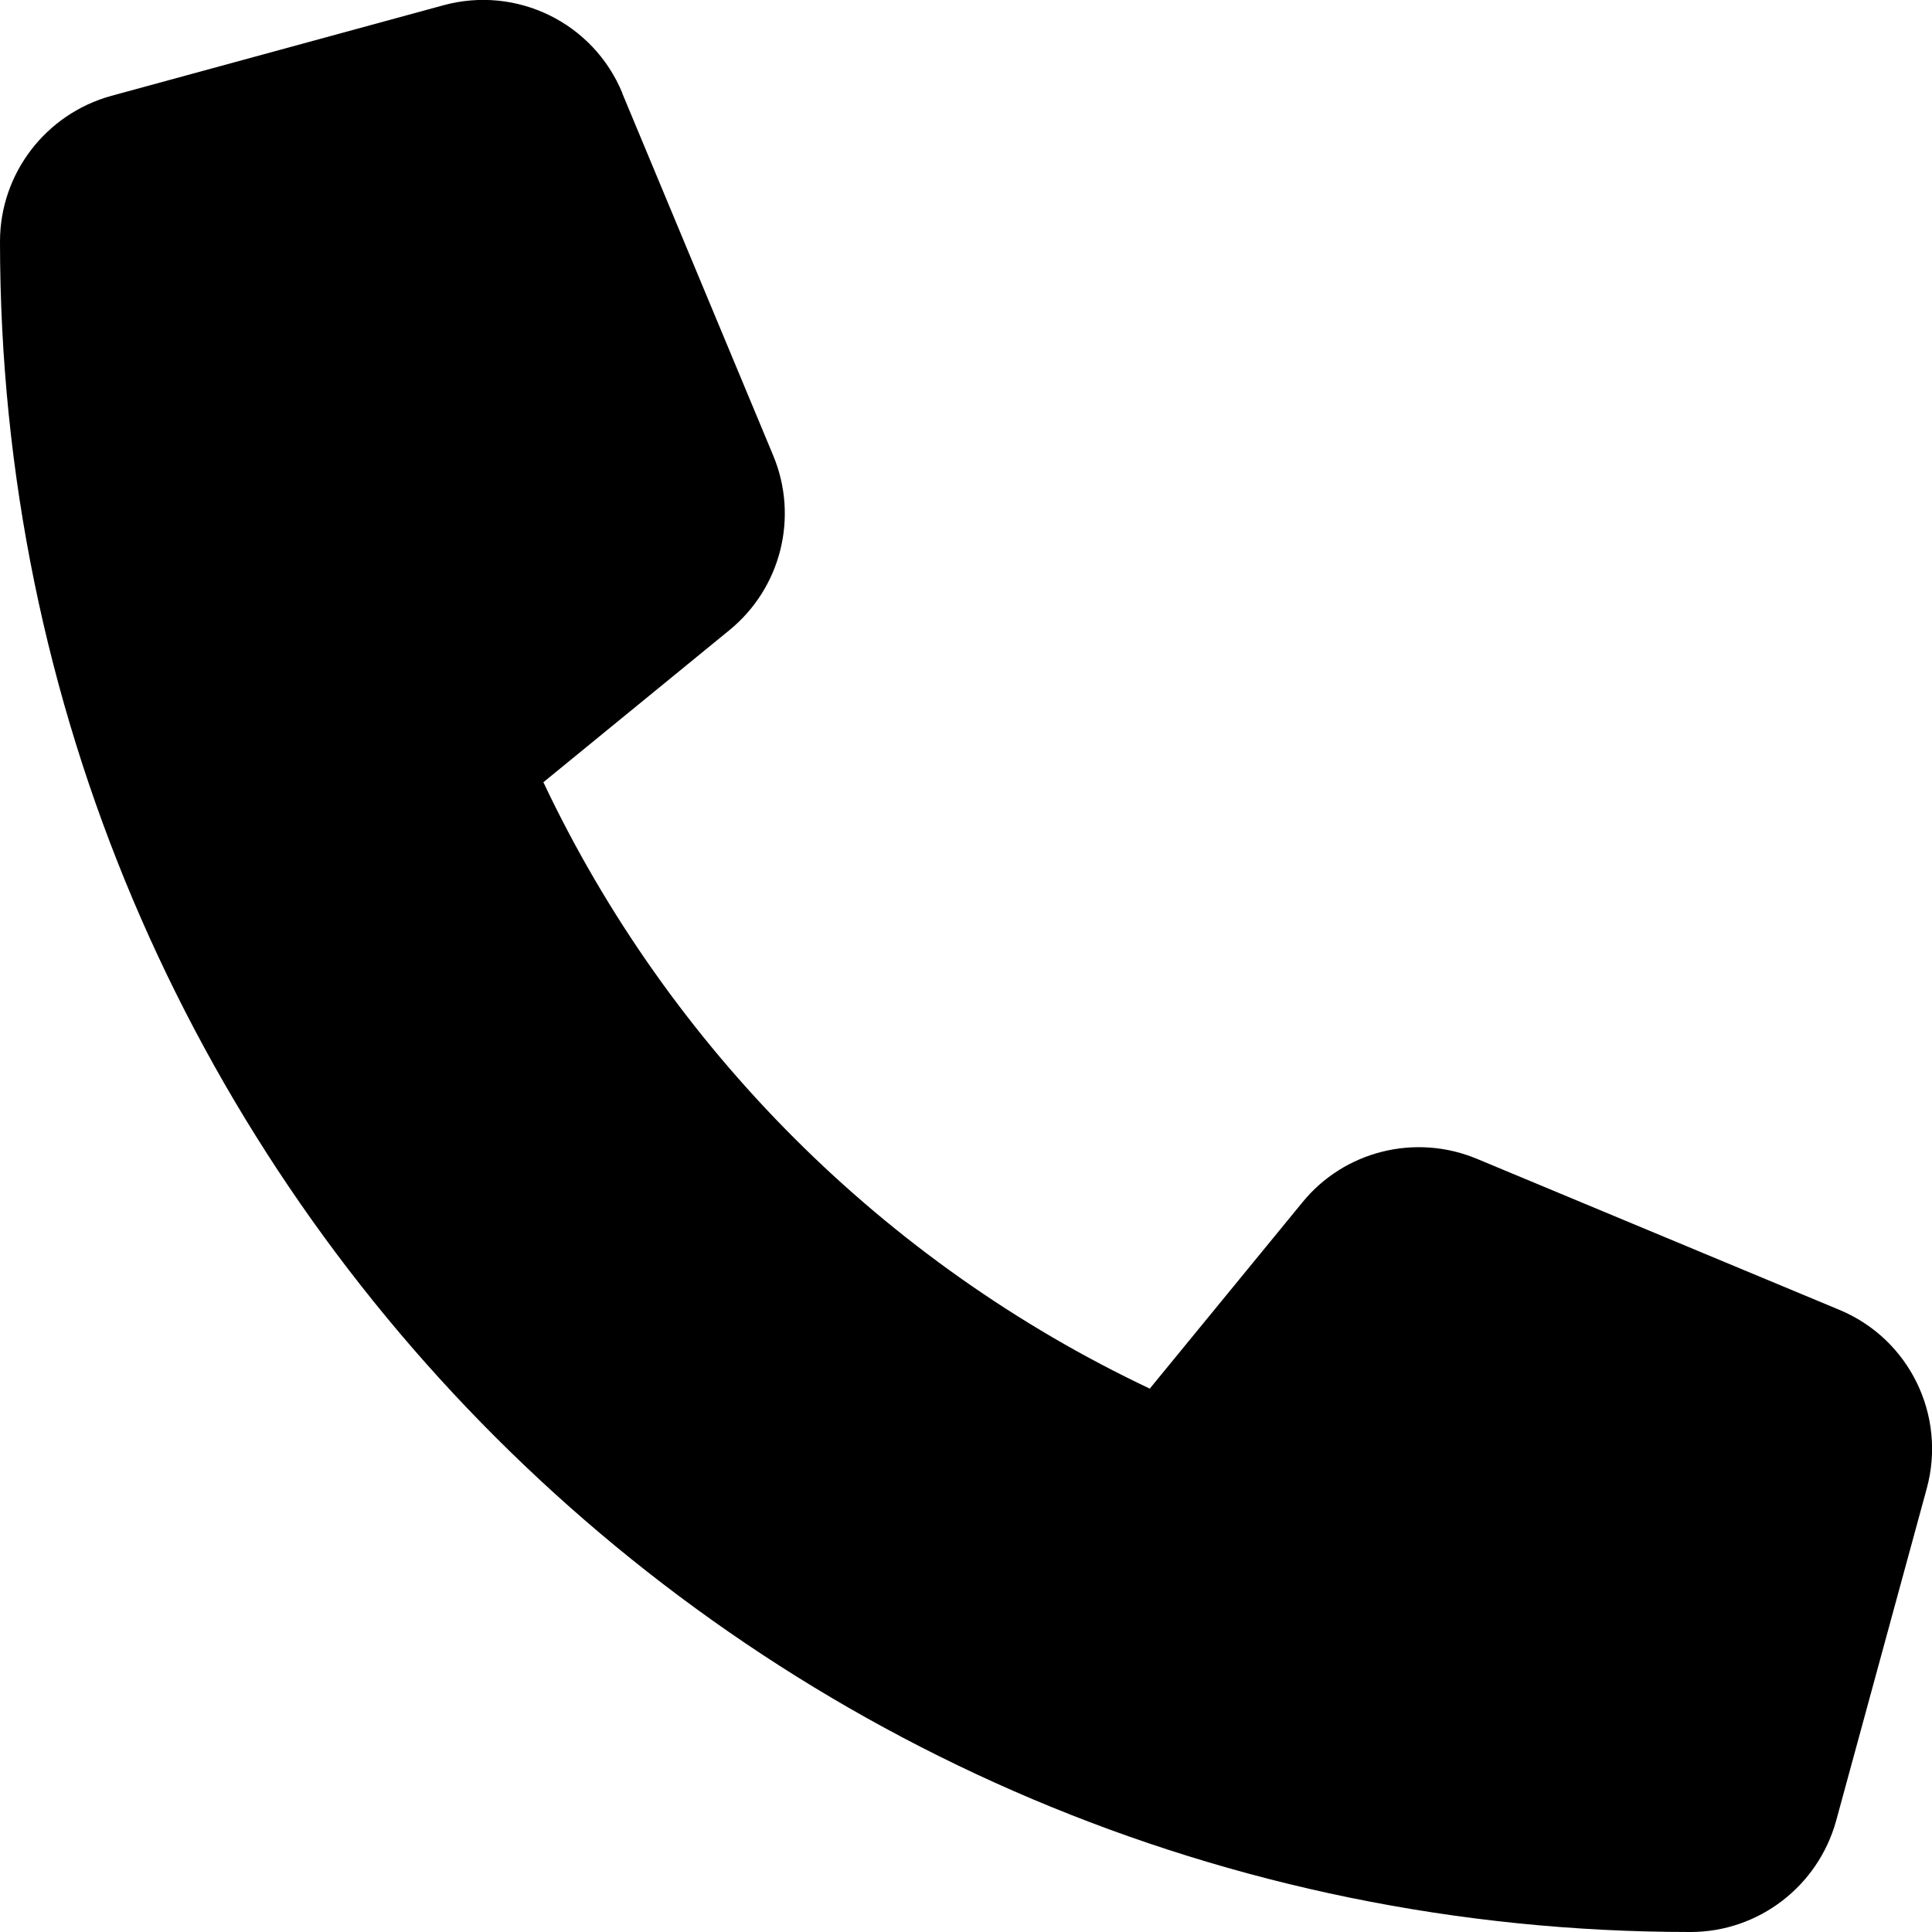
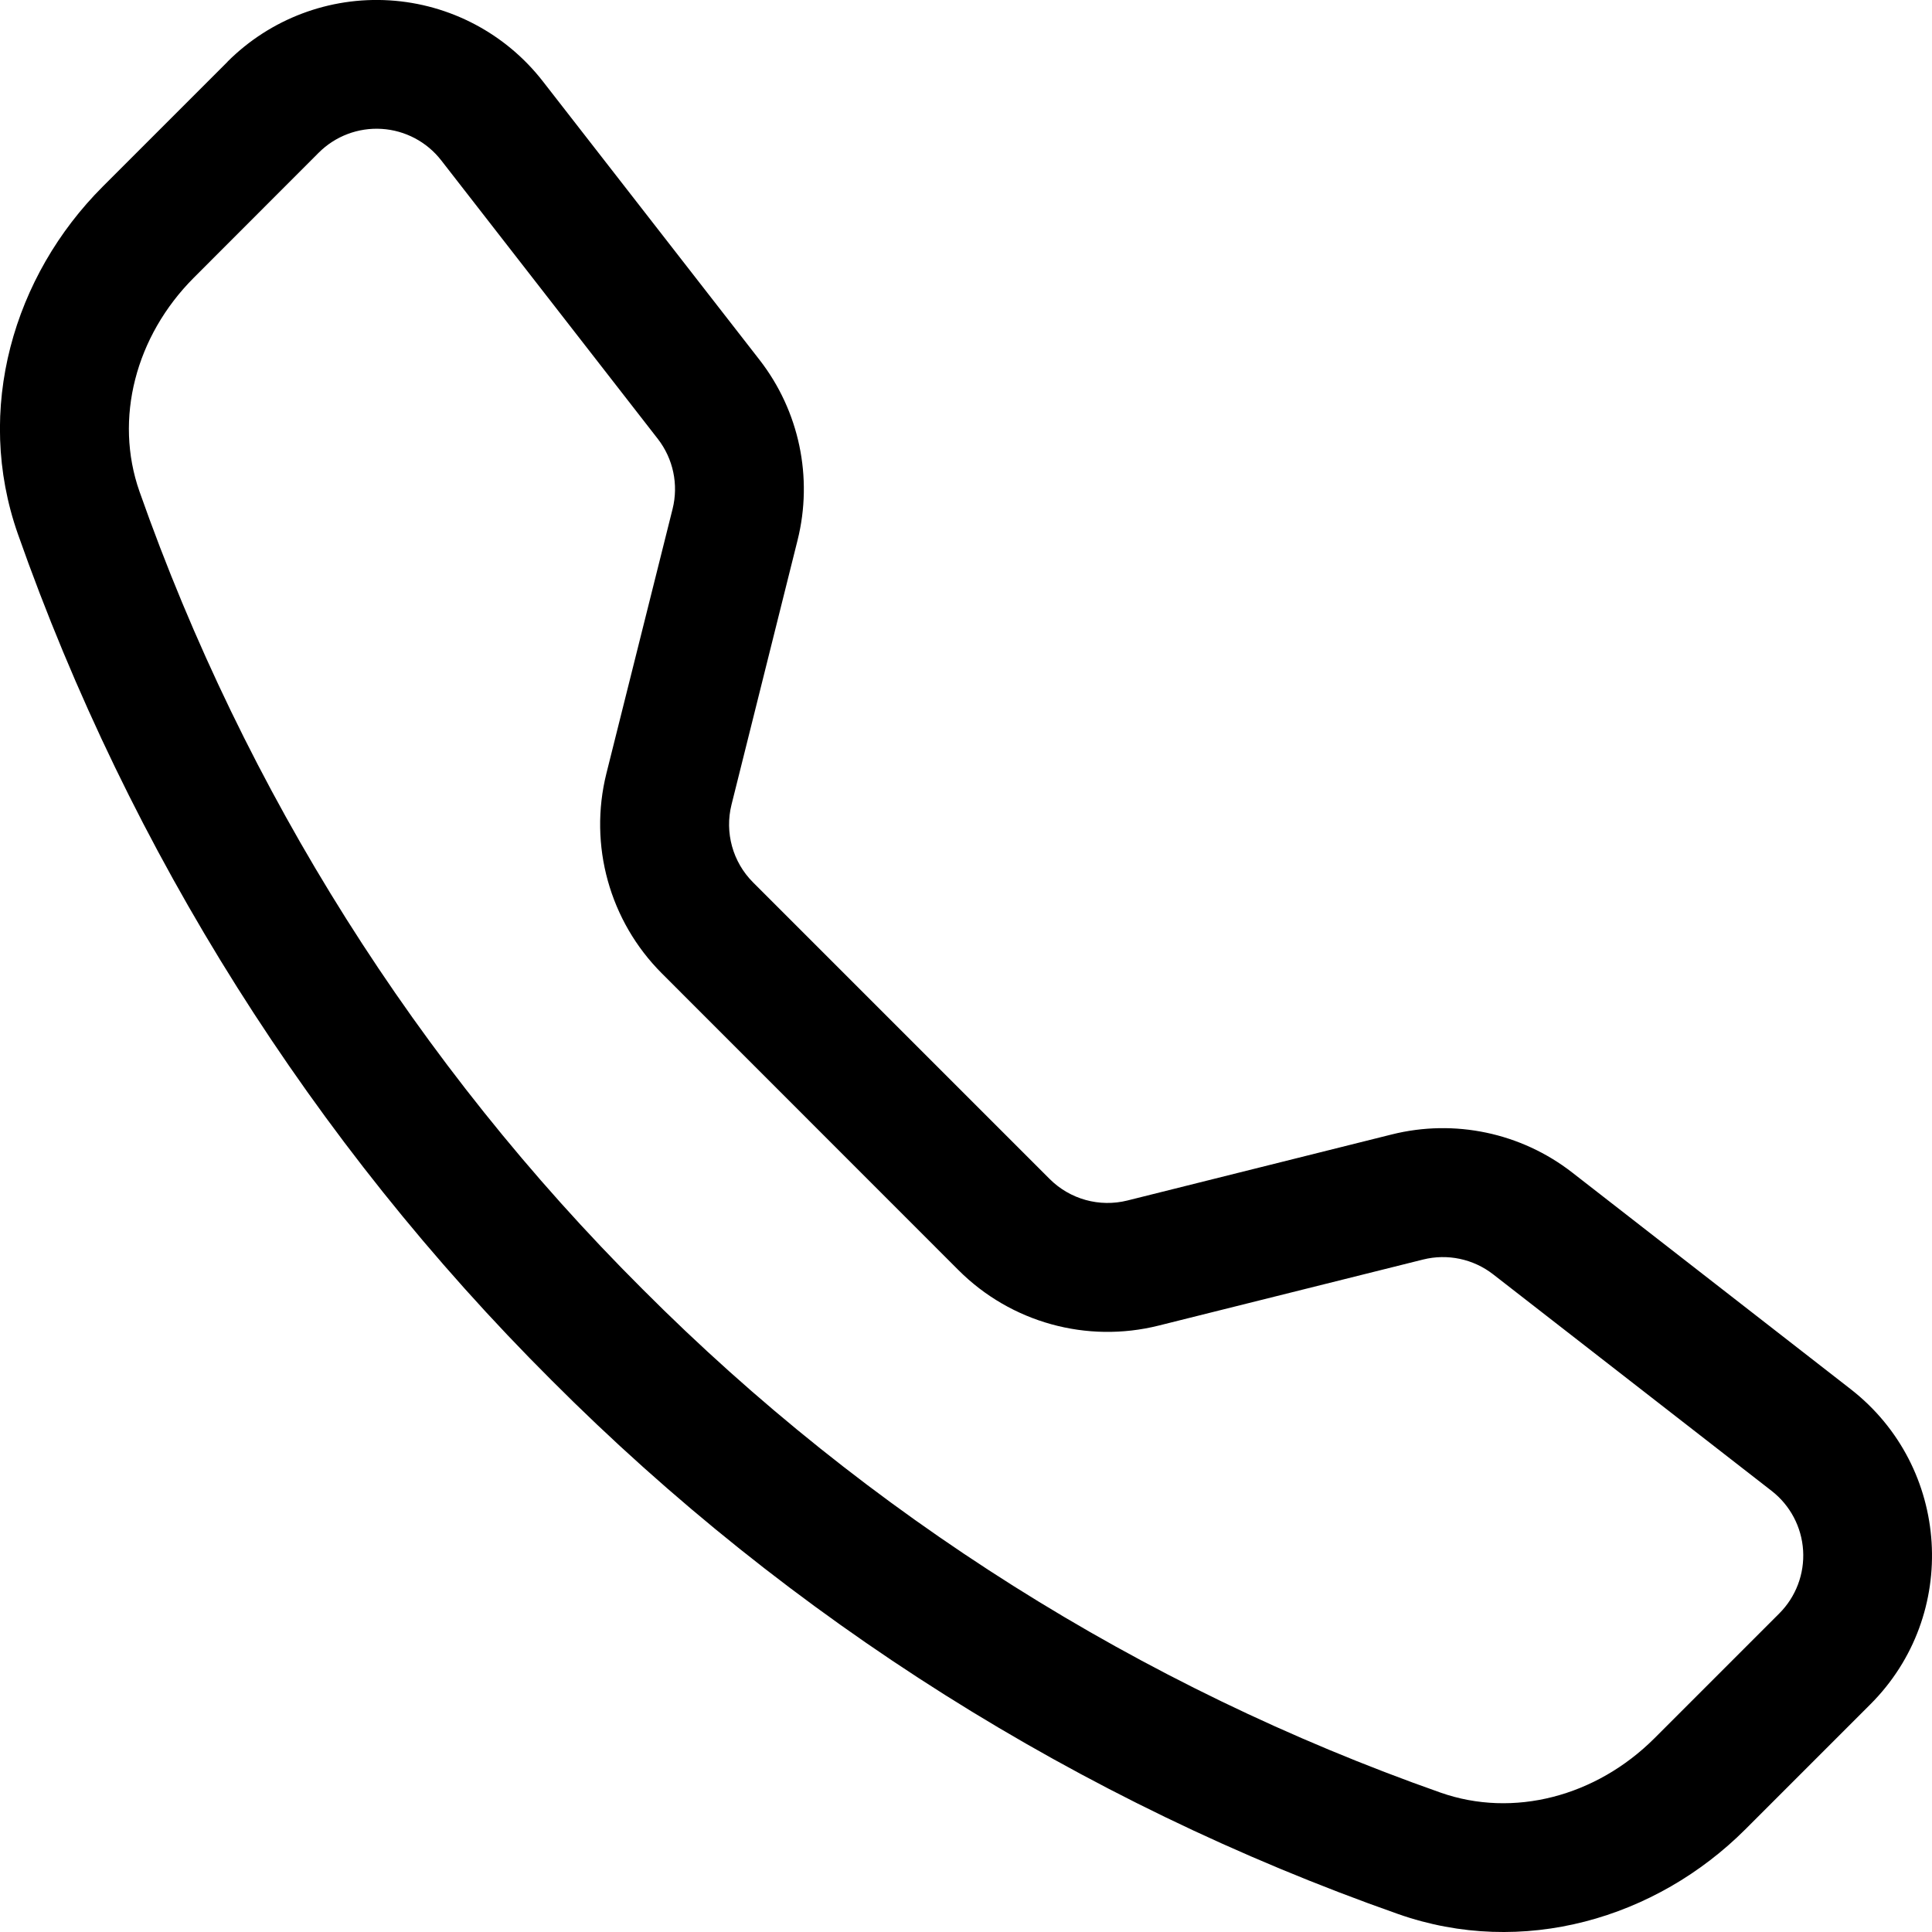
- <svg xmlns="http://www.w3.org/2000/svg" viewBox="0 0 512 512">
-   <path d="M164.9 24.6c-7.7-18.6-28-28.5-47.4-23.2l-88 24C12.1 30.2 0 46 0 64C0 311.4 200.6 512 448 512c18 0 33.8-12.1 38.6-29.5l24-88c5.3-19.4-4.6-39.7-23.2-47.4l-96-40c-16.3-6.8-35.2-2.1-46.3 11.6L304.7 368C234.3 334.7 177.3 277.7 144 207.3L193.3 167c13.7-11.2 18.4-30 11.6-46.3l-40-96z" />
+ <svg xmlns="http://www.w3.org/2000/svg" width="16" height="16" class="bi bi-telephone" viewBox="0 0 16 16">
+   <path d="M3.654 1.328a.678.678 0 0 0-1.015-.063L1.605 2.3c-.483.484-.661 1.169-.45 1.77a17.568 17.568 0 0 0 4.168 6.608 17.569 17.569 0 0 0 6.608 4.168c.601.211 1.286.033 1.77-.45l1.034-1.034a.678.678 0 0 0-.063-1.015l-2.307-1.794a.678.678 0 0 0-.58-.122l-2.19.547a1.745 1.745 0 0 1-1.657-.459L5.482 8.062a1.745 1.745 0 0 1-.46-1.657l.548-2.19a.678.678 0 0 0-.122-.58L3.654 1.328zM1.884.511a1.745 1.745 0 0 1 2.612.163L6.29 2.98c.329.423.445.974.315 1.494l-.547 2.19a.678.678 0 0 0 .178.643l2.457 2.457a.678.678 0 0 0 .644.178l2.189-.547a1.745 1.745 0 0 1 1.494.315l2.306 1.794c.829.645.905 1.87.163 2.611l-1.034 1.034c-.74.74-1.846 1.065-2.877.702a18.634 18.634 0 0 1-7.01-4.42 18.634 18.634 0 0 1-4.42-7.009c-.362-1.03-.037-2.137.703-2.877L1.885.511z" />
</svg>
